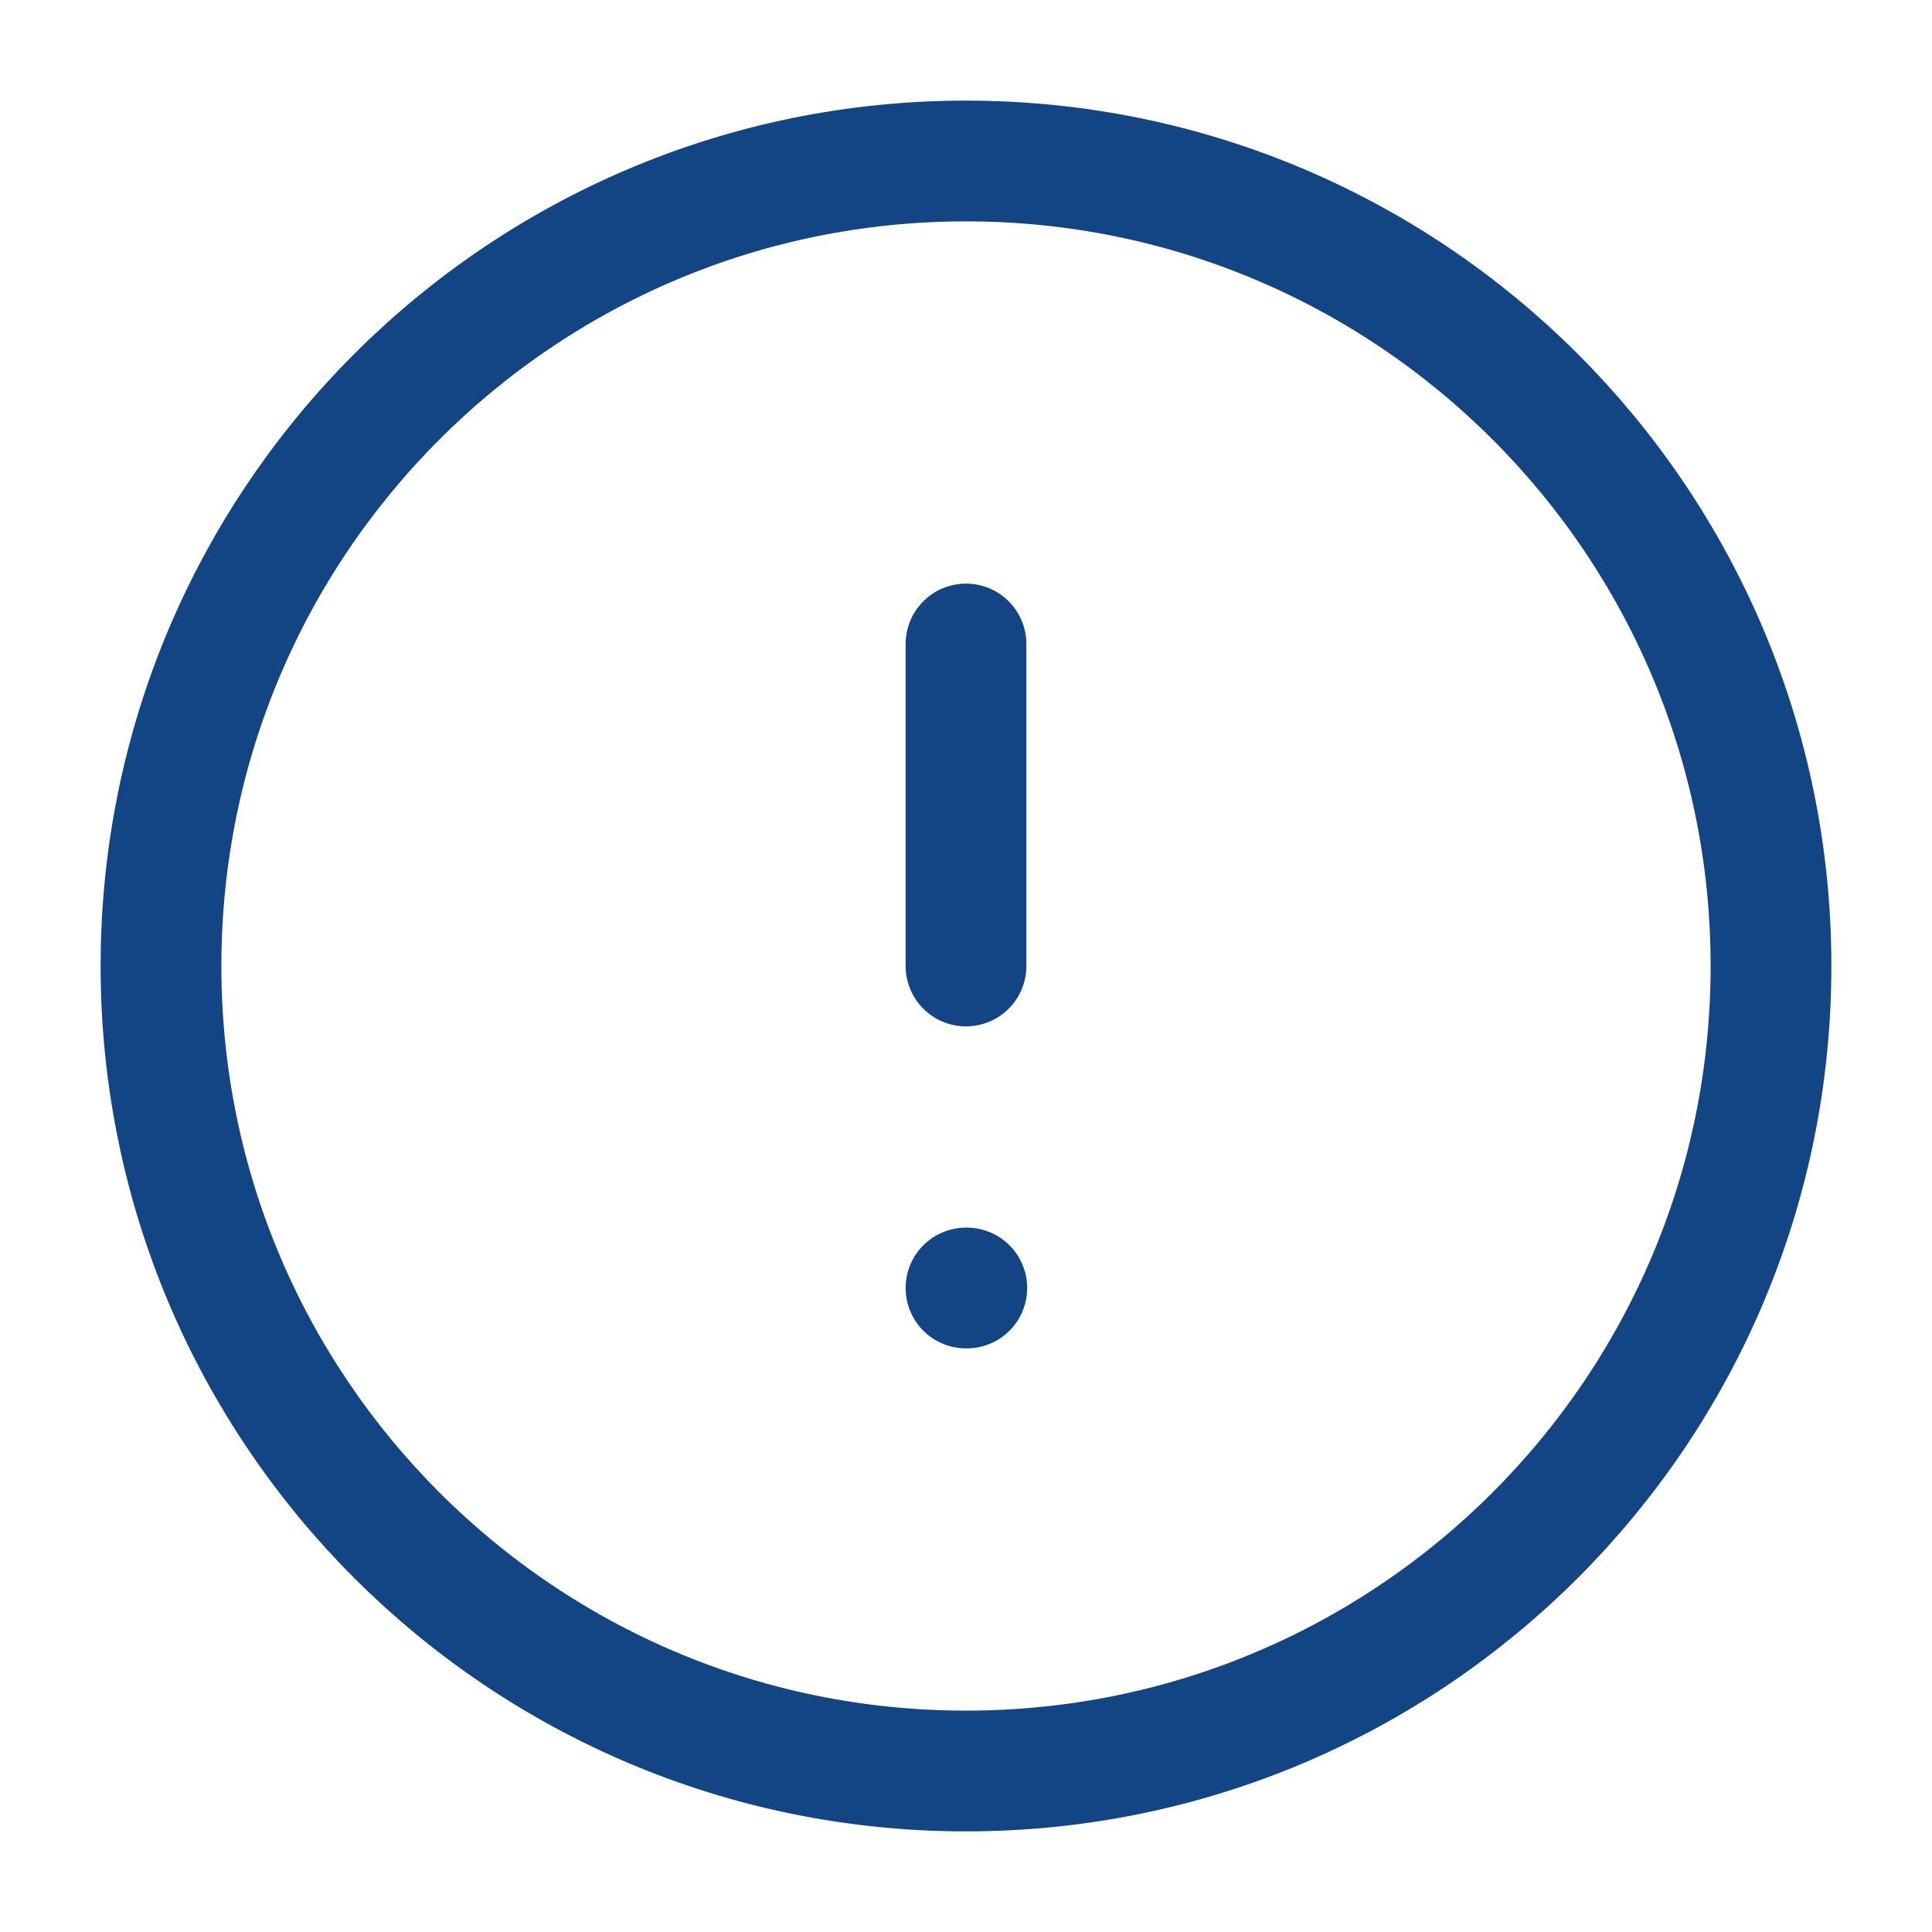
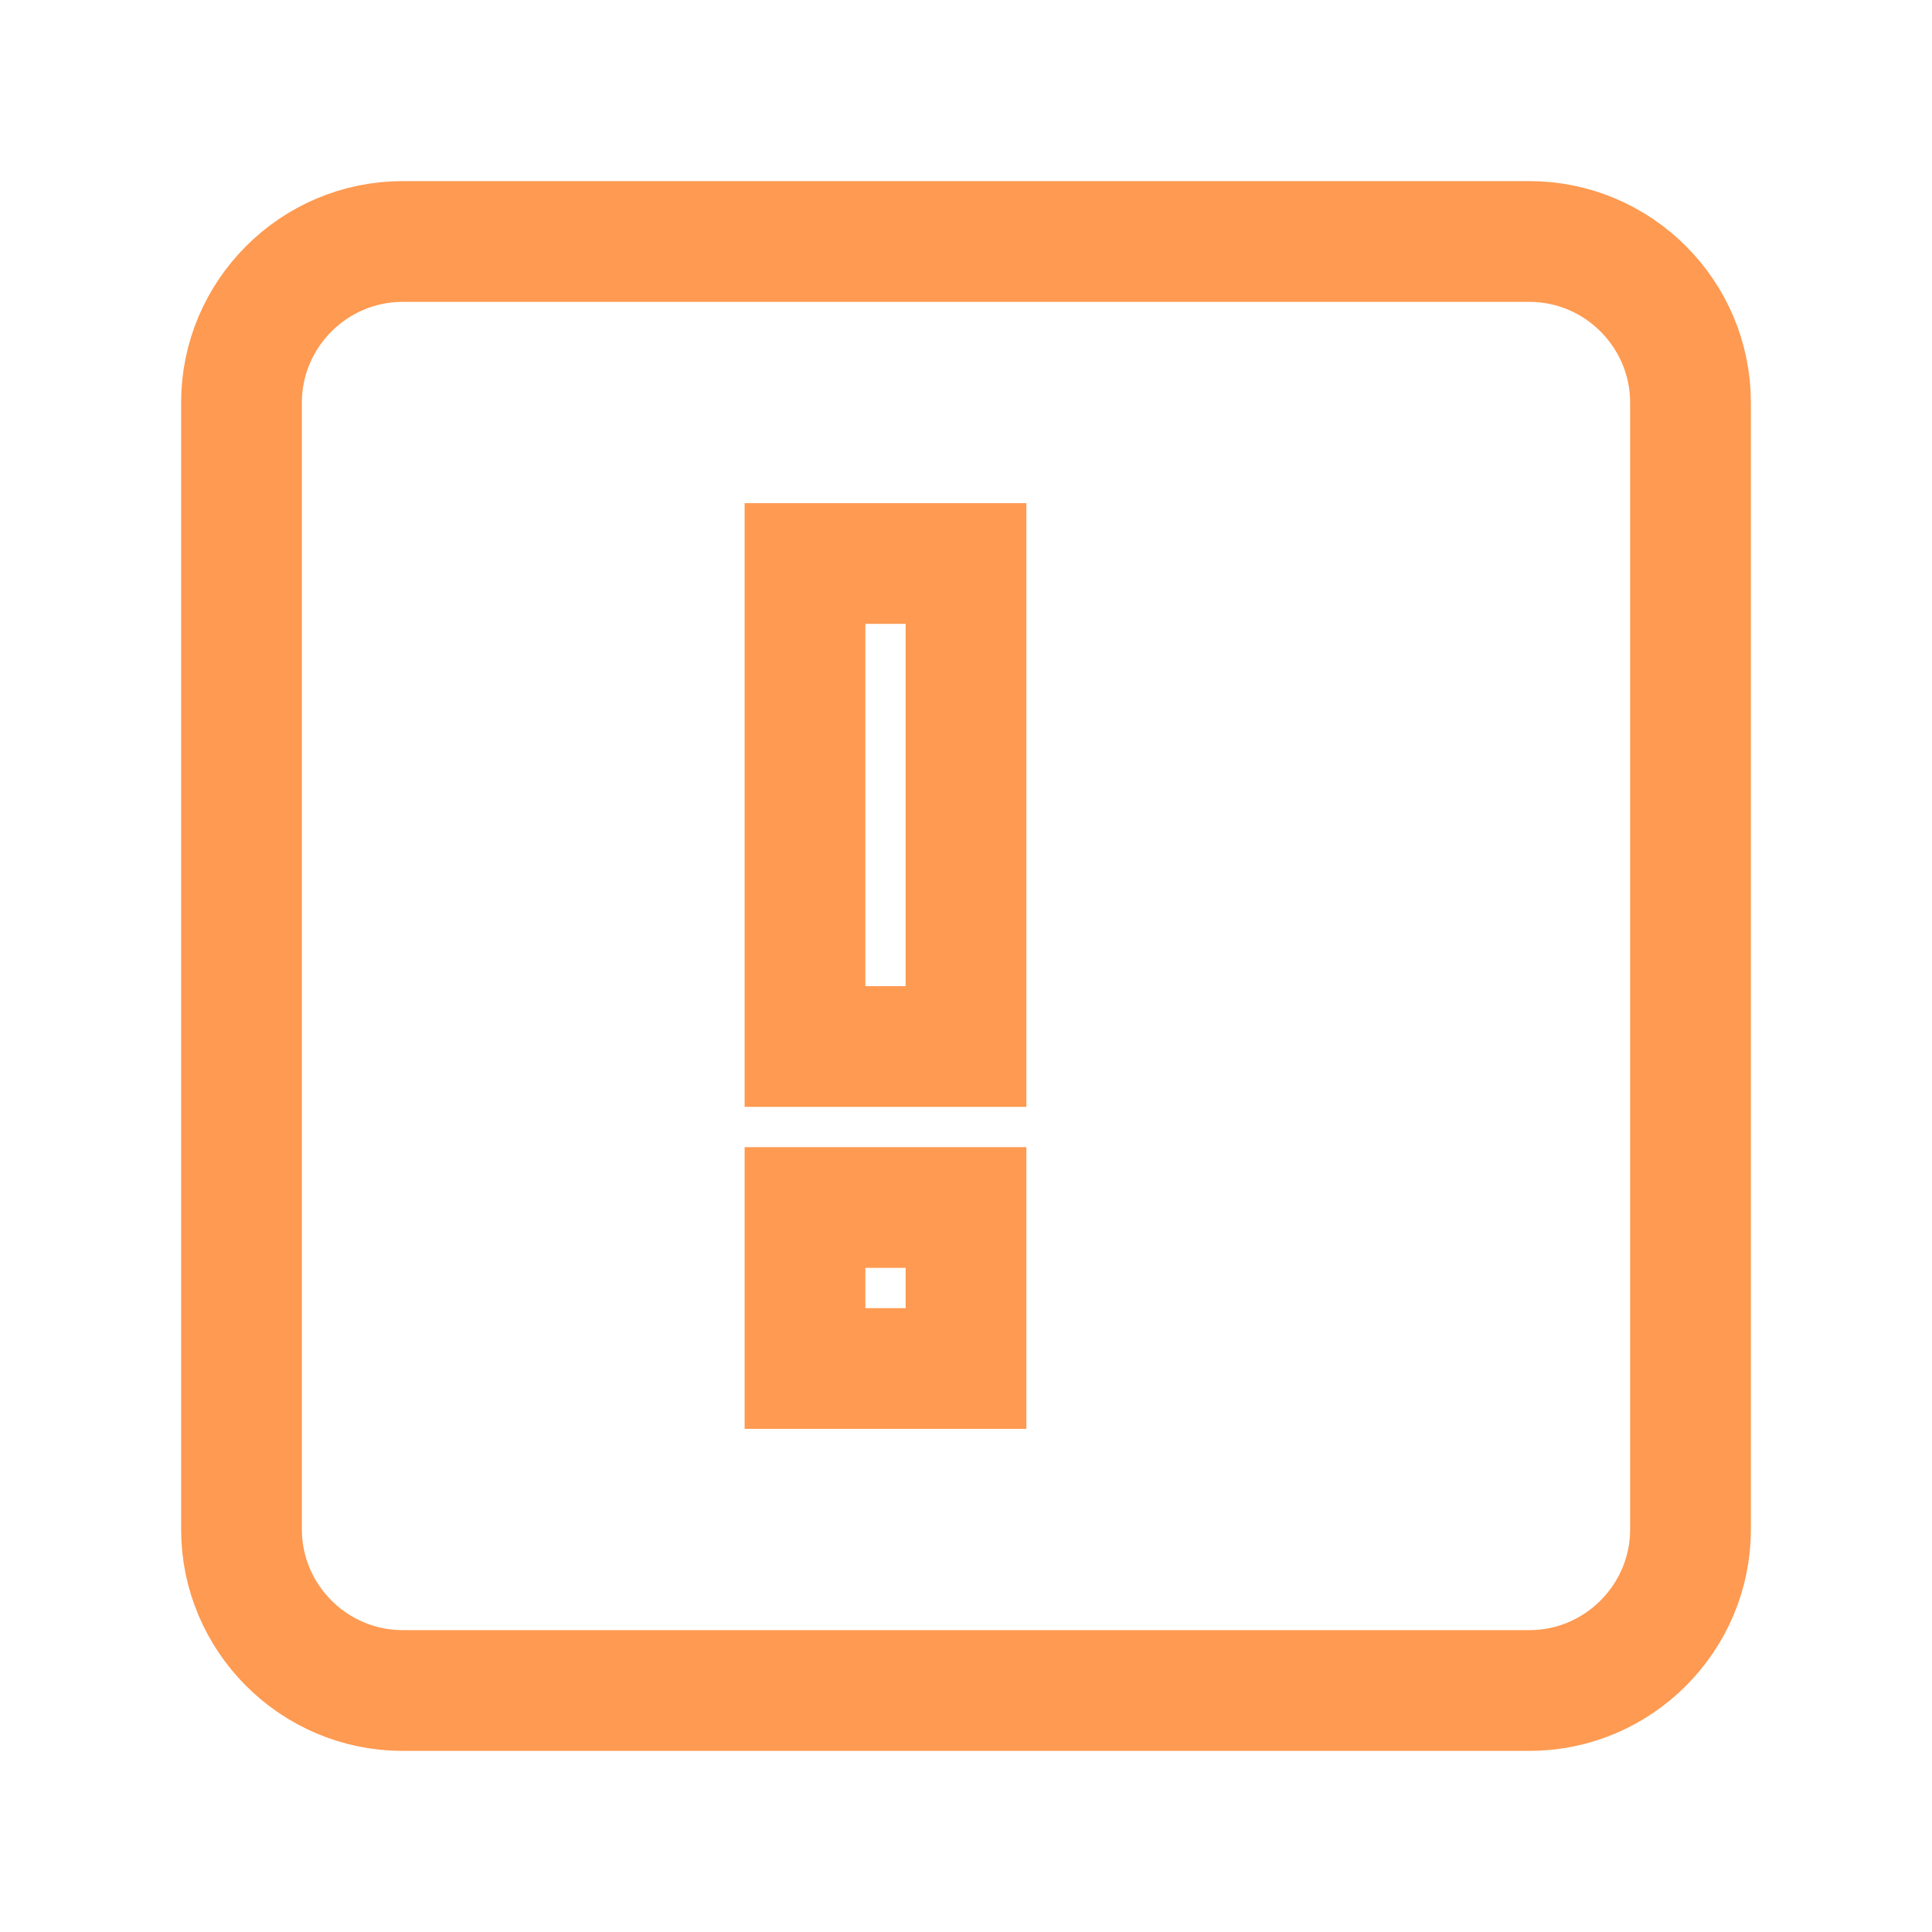
<svg xmlns="http://www.w3.org/2000/svg" viewBox="0 0 24 24">
-   <circle cx="12" cy="12" r="10" stroke="#134585" stroke-width="1.5" fill="none" />
-   <path d="M12 8v4M12 16h.01" stroke="#134585" stroke-width="1.5" fill="none" stroke-linecap="round" stroke-linejoin="round" />
+   <path d="M19 3H5c-1.1 0-2 .9-2 2v14c0 1.1.9 2 2 2h14c1.1 0 2-.9 2-2V5c0-1.1-.9-2-2-2zm-7 14h-2v-2h2v2zm0-4h-2V7h2v6z" stroke="#fe9a51" stroke-width="1.5" fill="none" />
</svg>
